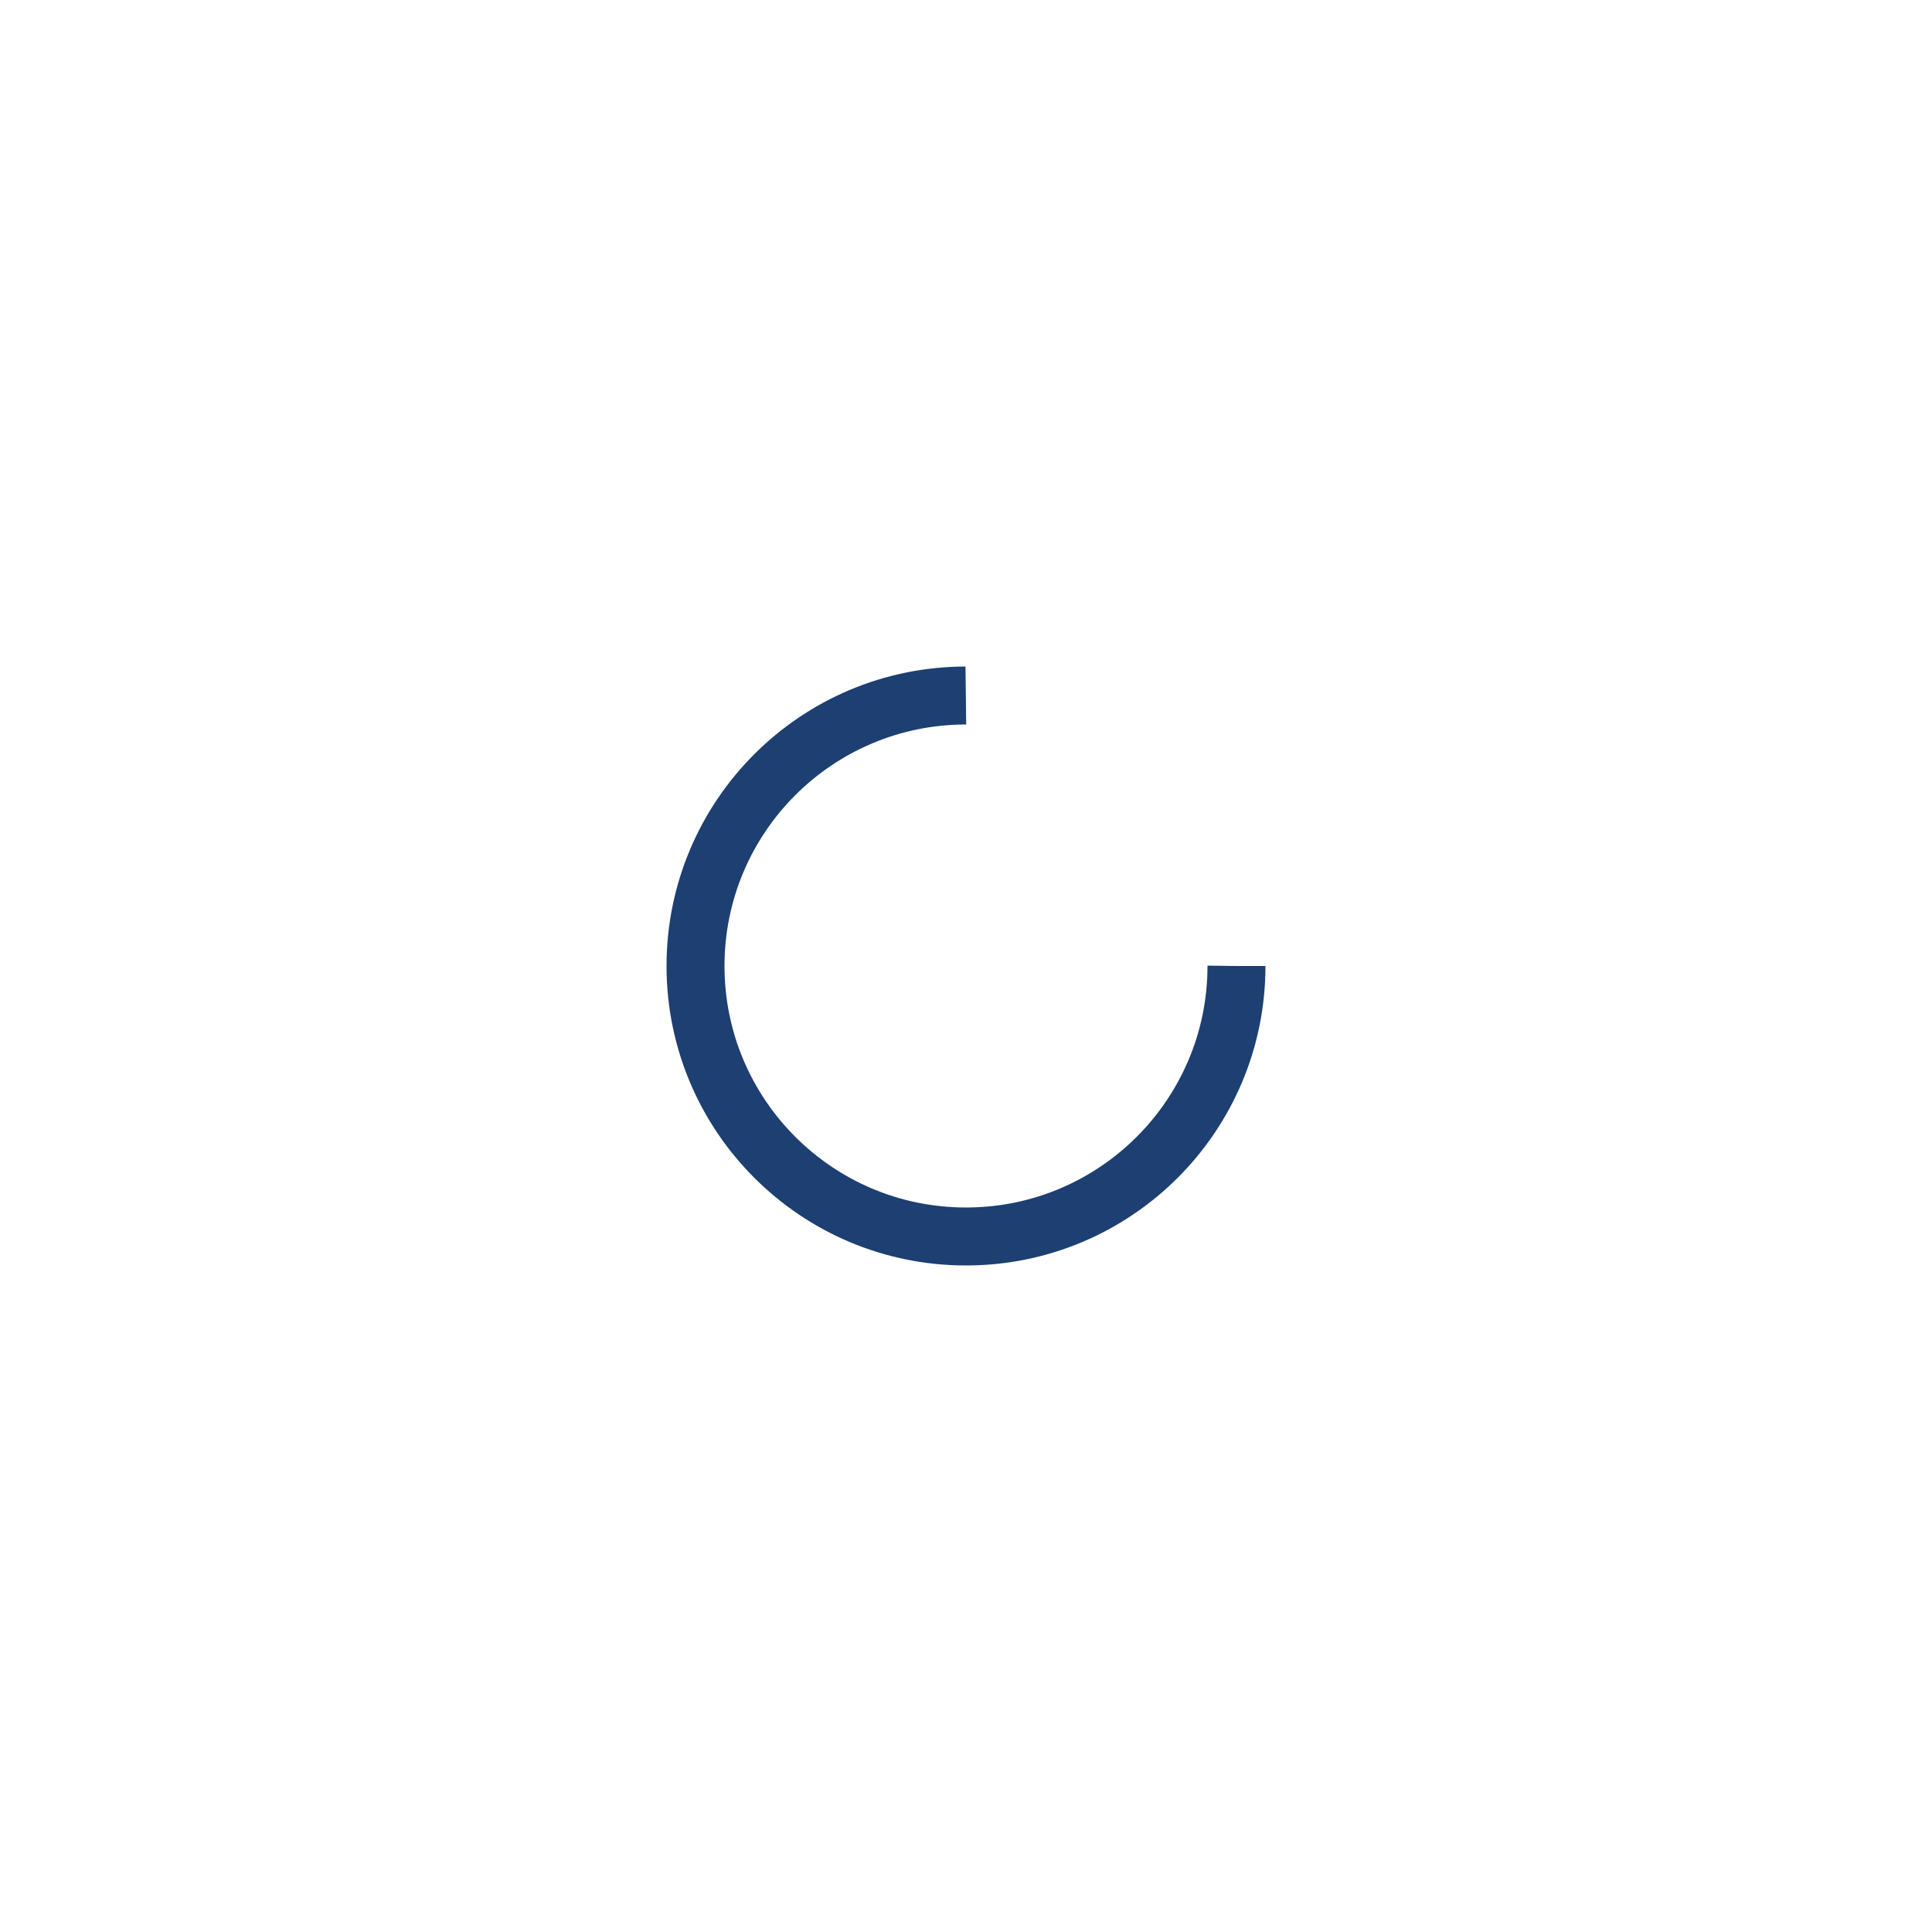
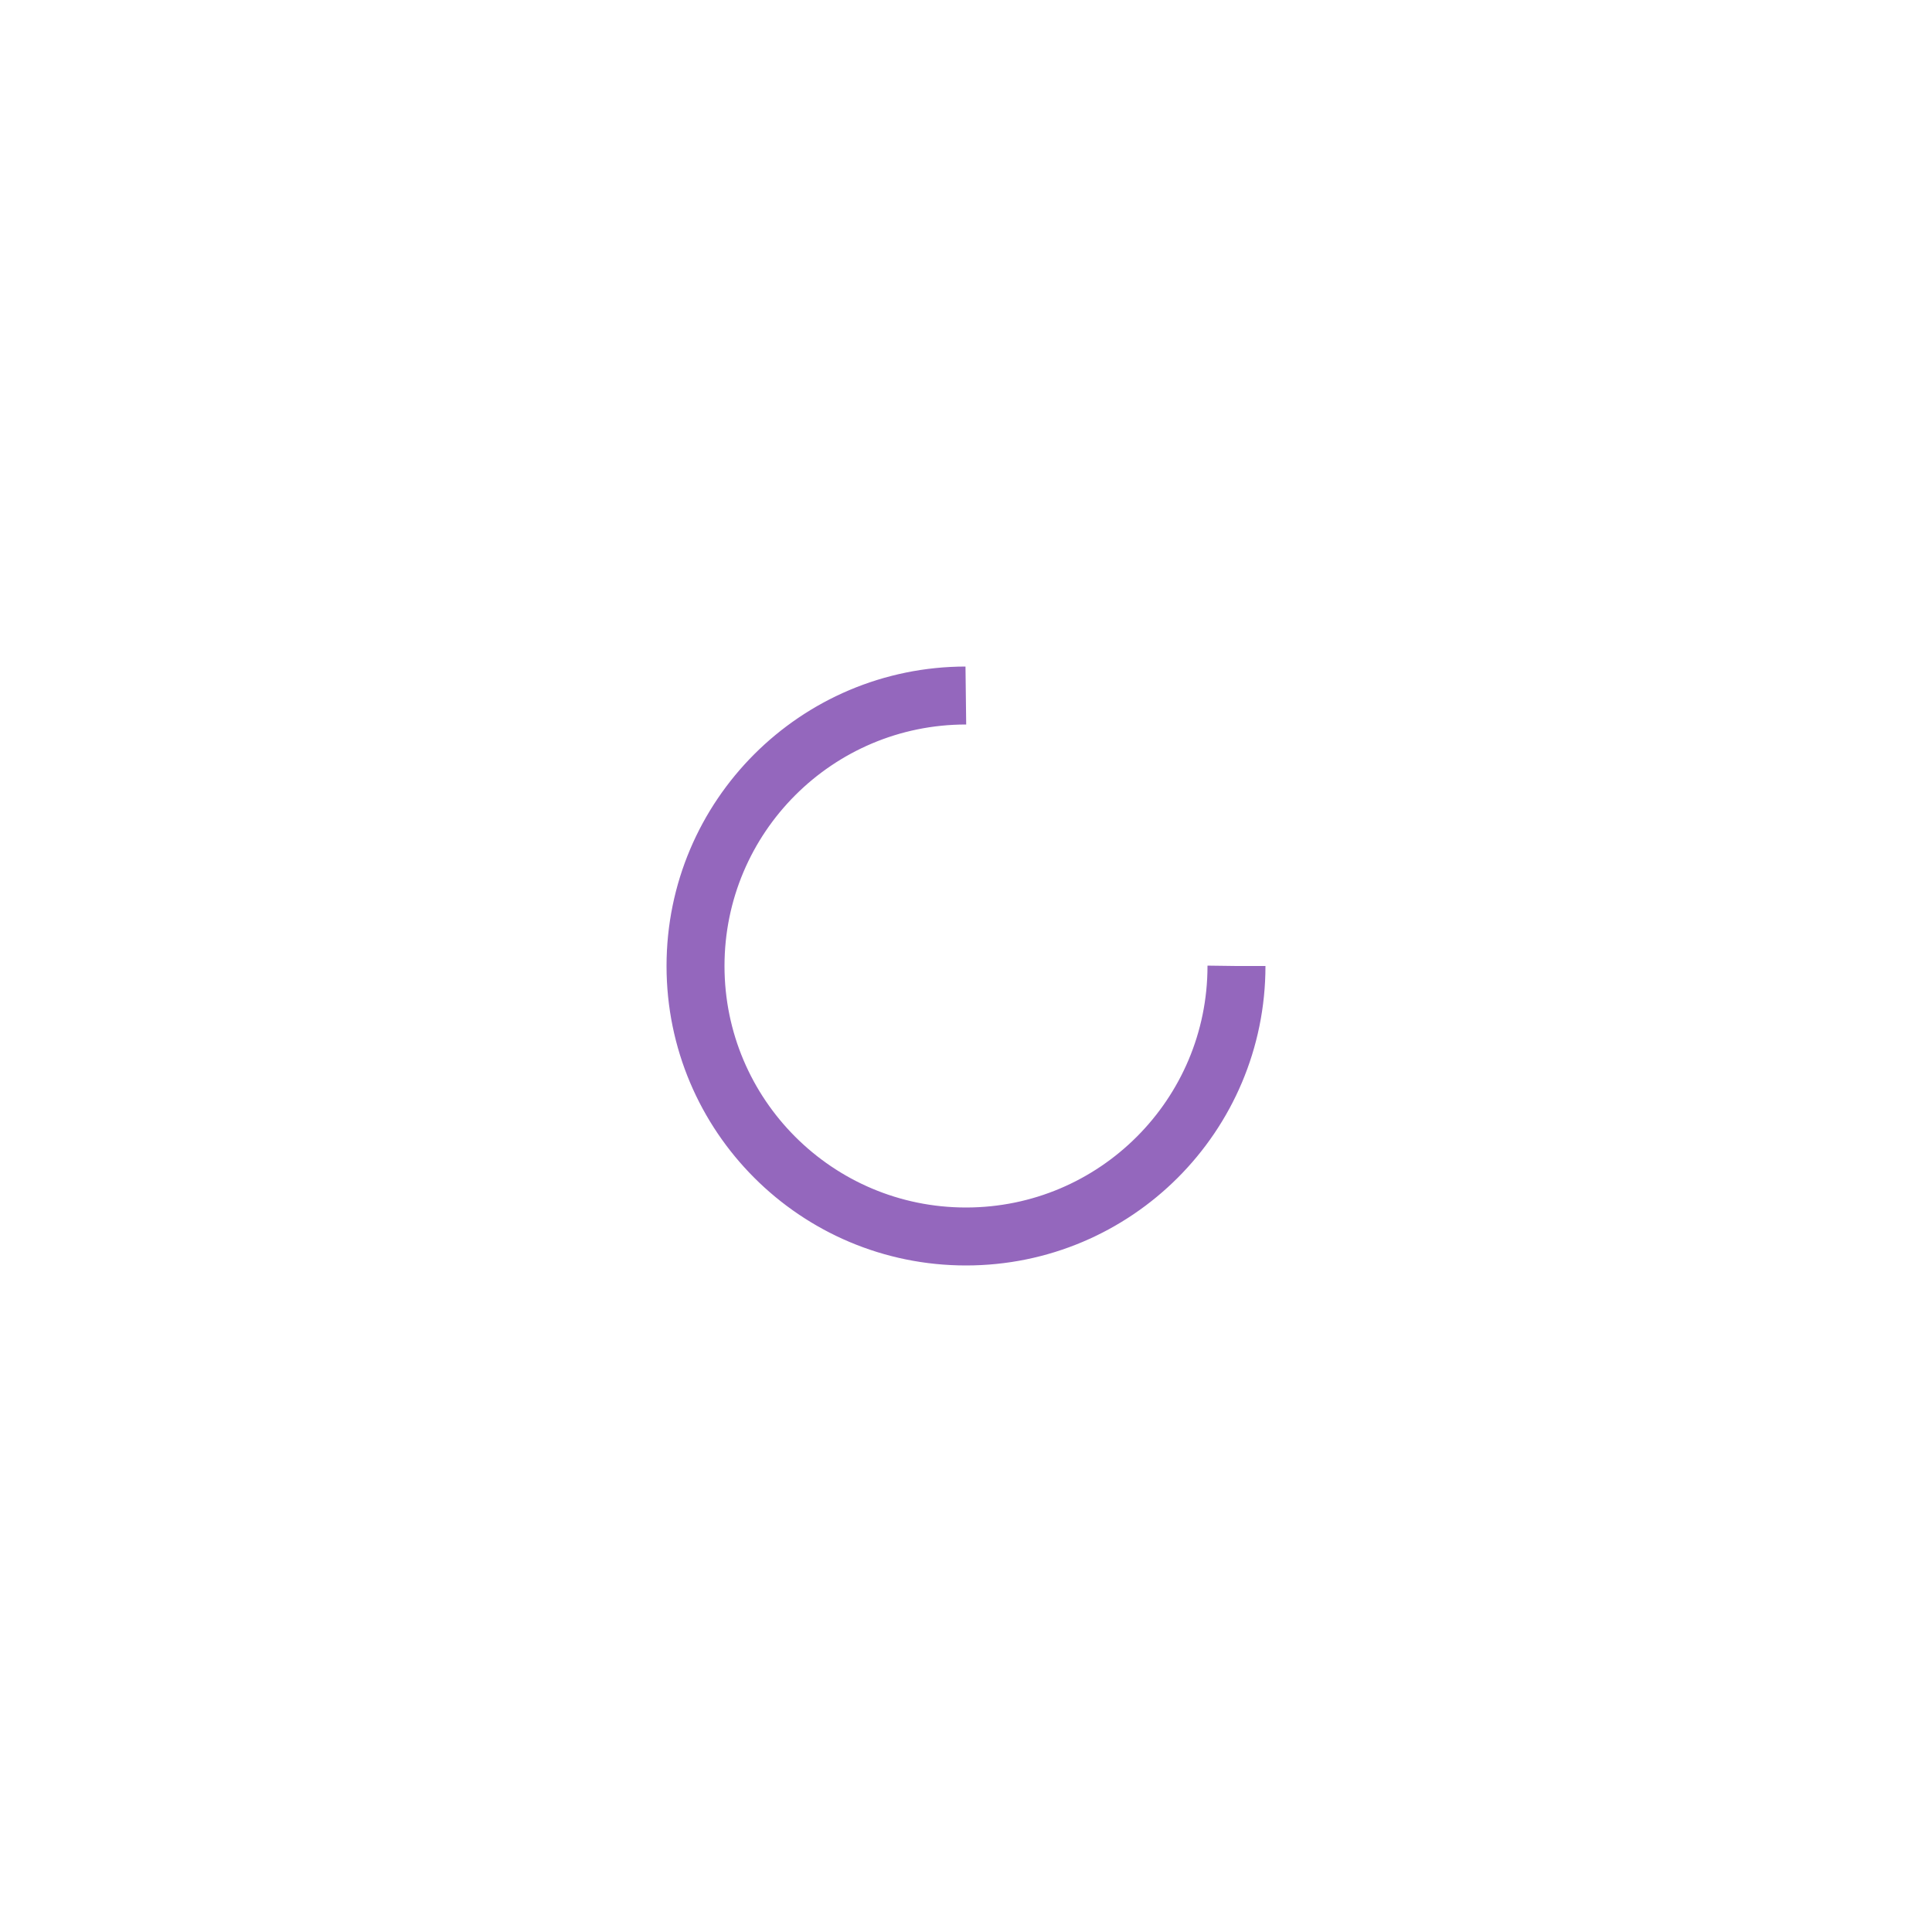
<svg xmlns="http://www.w3.org/2000/svg" style="margin: auto; background: none; display: block; shape-rendering: auto;" width="200px" height="200px" viewBox="0 0 100 100" preserveAspectRatio="xMidYMid">
-   <circle cx="50" cy="50" fill="none" stroke="#1d3f72" stroke-width="3" r="14" stroke-dasharray="65.973 23.991">
+   <circle cx="50" cy="50" fill="none" stroke="#9467bd" stroke-width="3" r="14" stroke-dasharray="65.973 23.991">
    <animateTransform attributeName="transform" type="rotate" repeatCount="indefinite" dur="0.826s" values="0 50 50;360 50 50" keyTimes="0;1" />
  </circle>
</svg>
